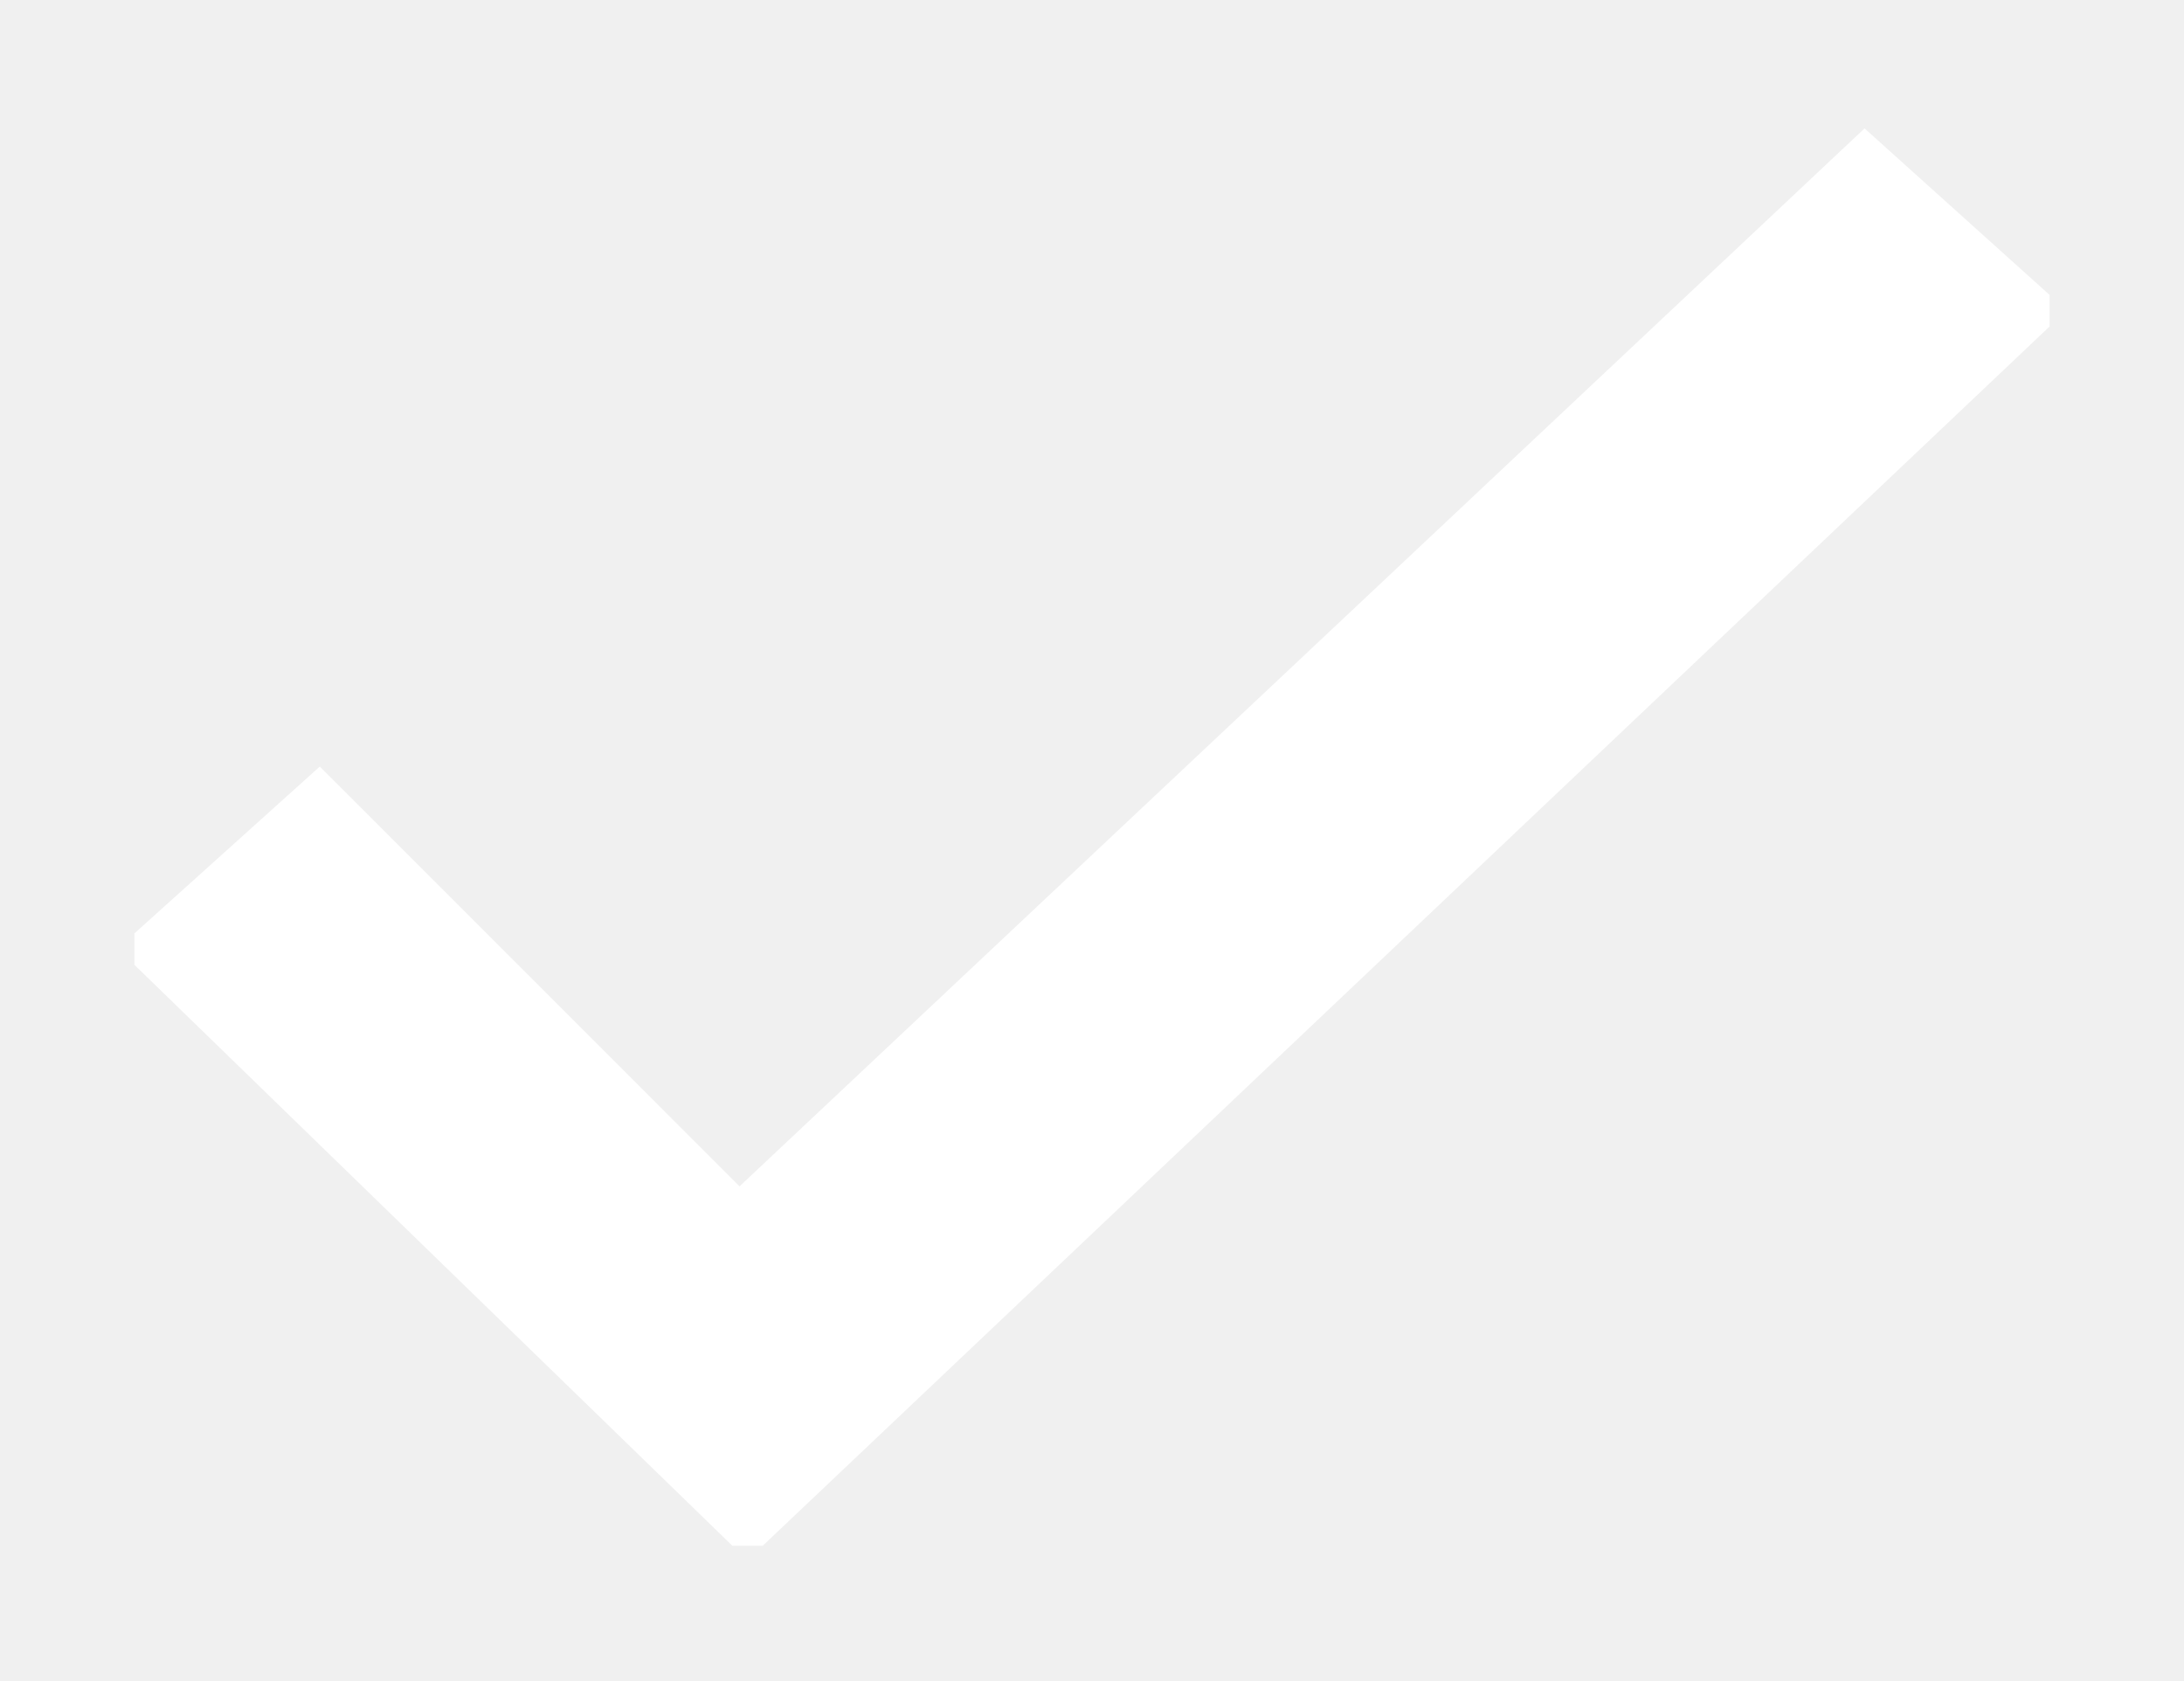
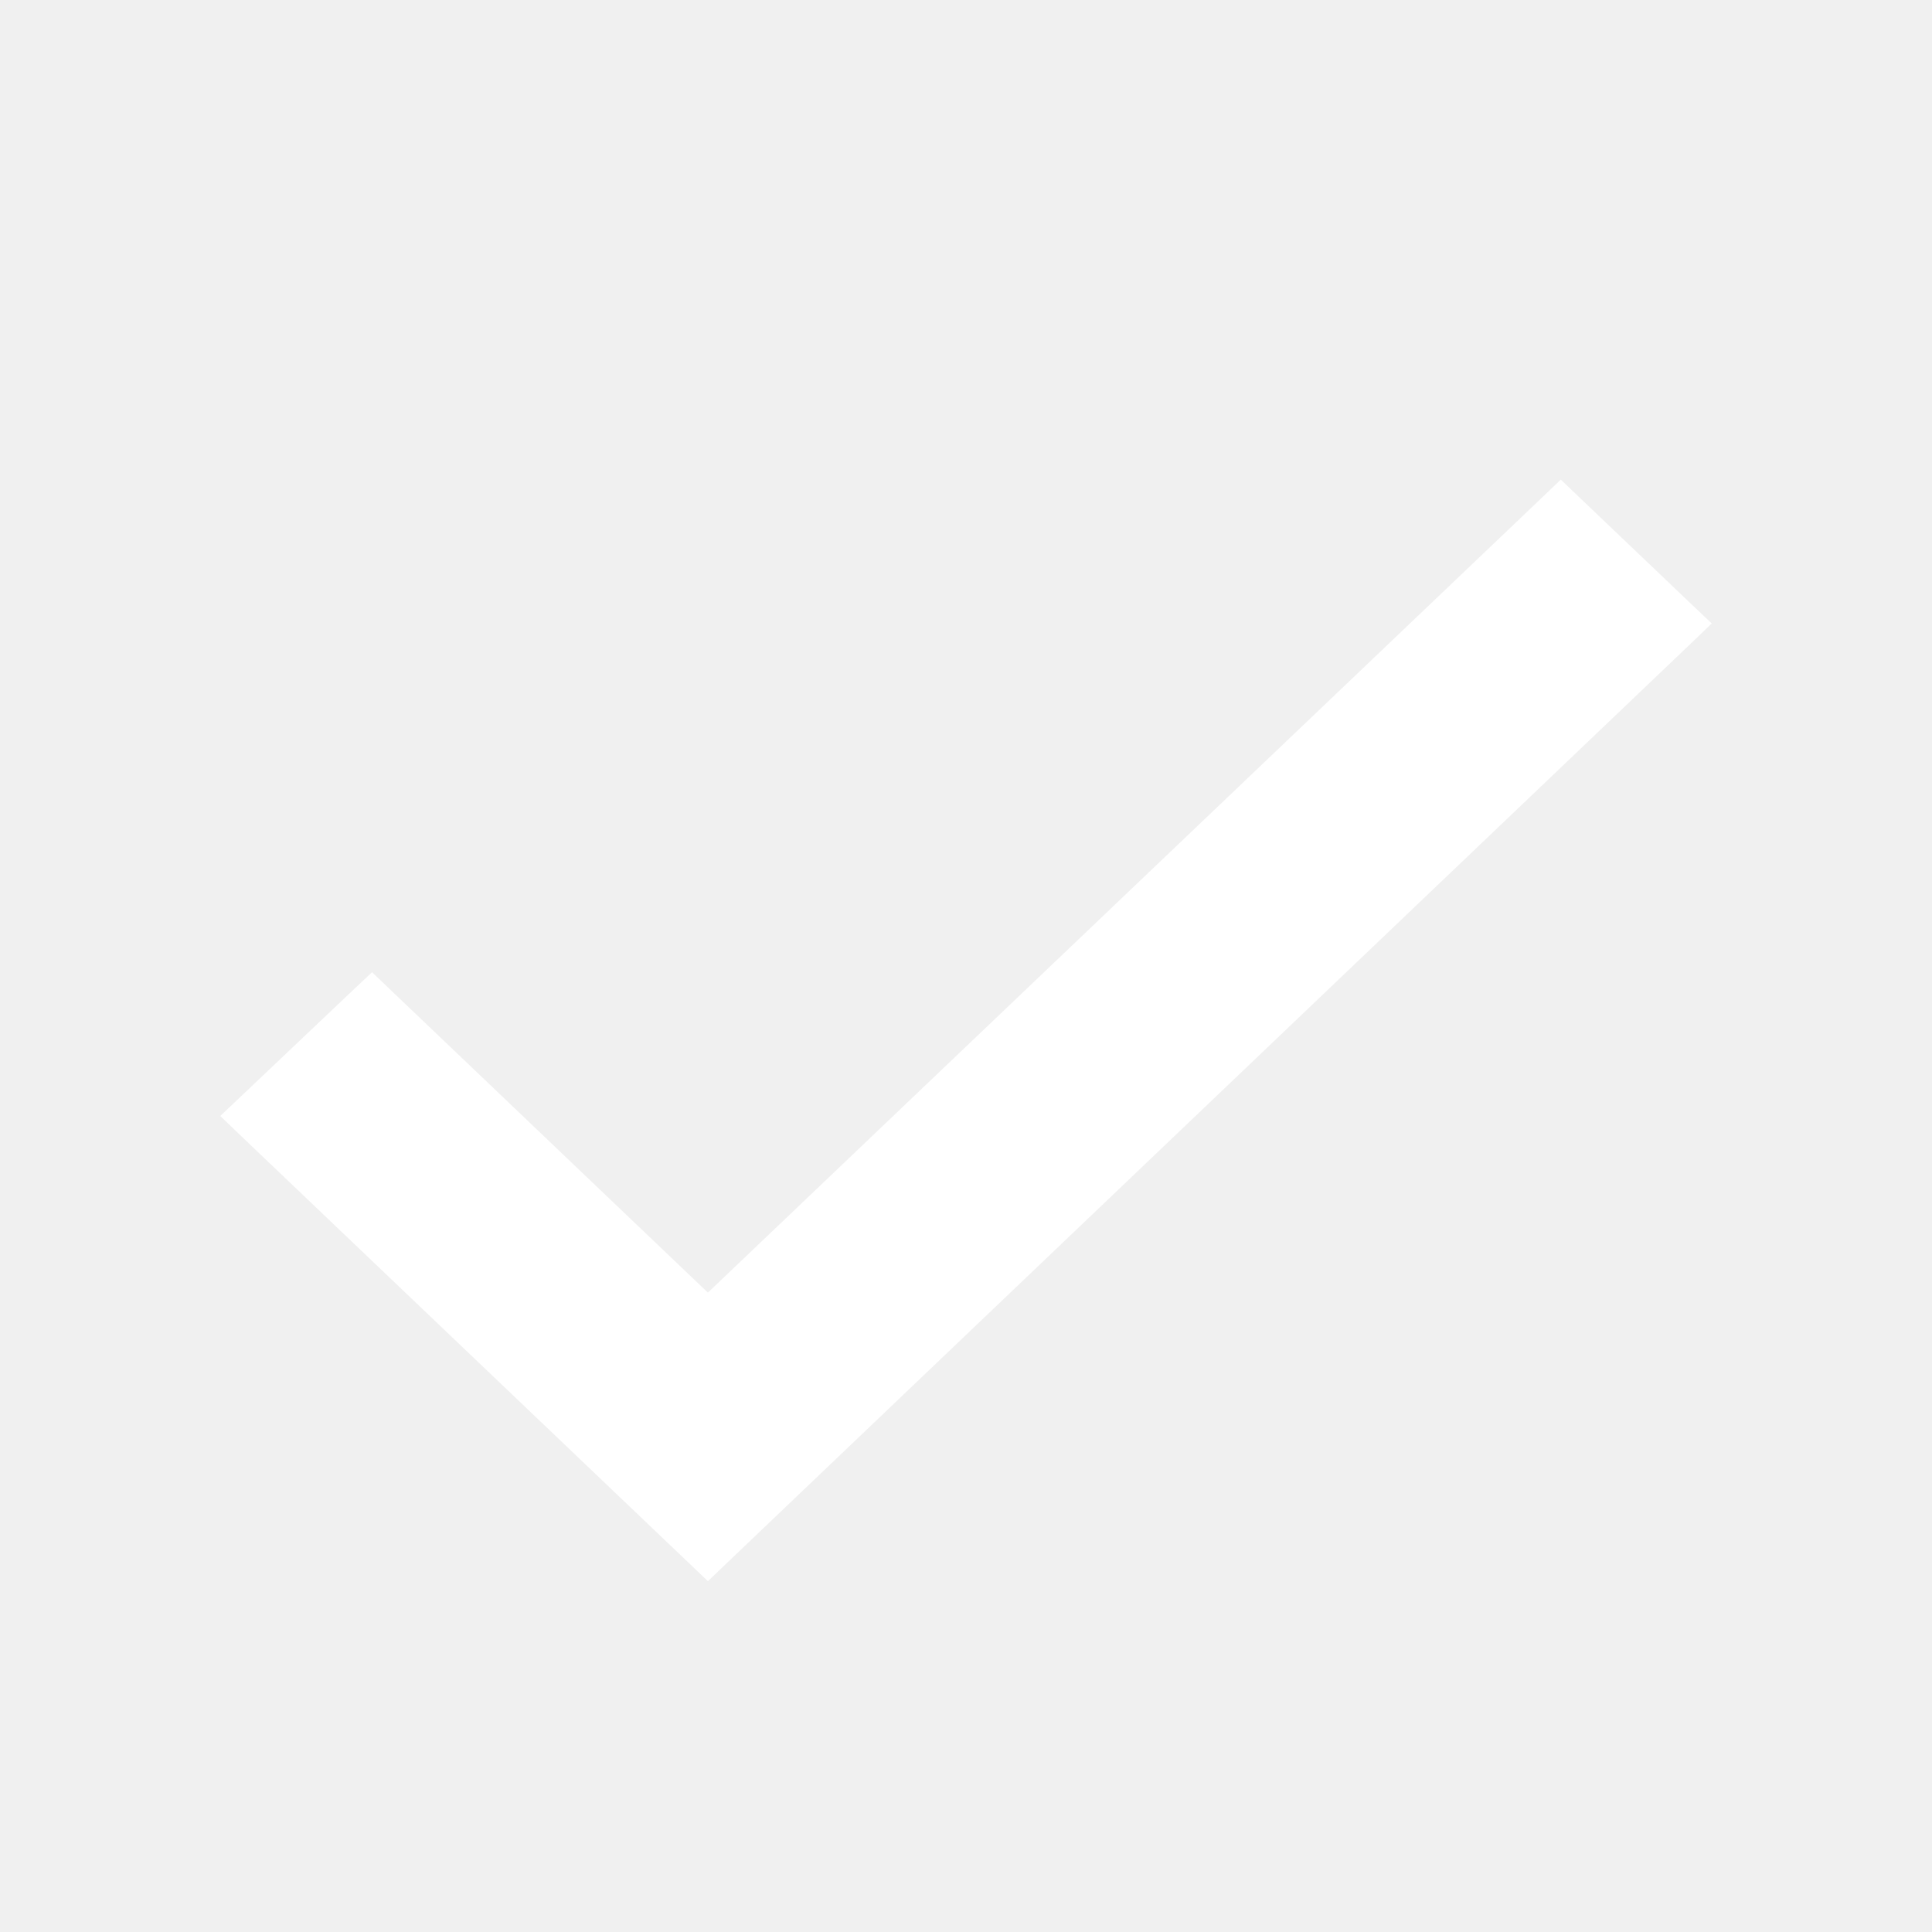
- <svg xmlns="http://www.w3.org/2000/svg" width="13" height="10" fill="none">
-   <path d="M2 4.8l-.1-.1h0l-1 .9h0v.1l3.5 3.4h.1l7.6-7.2h0v-.1l-1-.9h0L4.4 7.2 2 4.8z" fill="#fff" stroke="#fff" stroke-width=".2" />
+ <svg xmlns="http://www.w3.org/2000/svg" width="15" height="15" viewBox="0 0 15 15" fill="none">
+   <path d="M2.957 7.752L2.888 7.686L2.819 7.751L1.931 8.593L1.855 8.665L1.931 8.738L5.427 12.072L5.496 12.138L5.565 12.072L13.069 4.914L13.145 4.841L13.069 4.769L12.187 3.928L12.118 3.862L12.049 3.928L5.496 10.174L2.957 7.752Z" fill="white" stroke="white" stroke-width="0.2" />
</svg>
